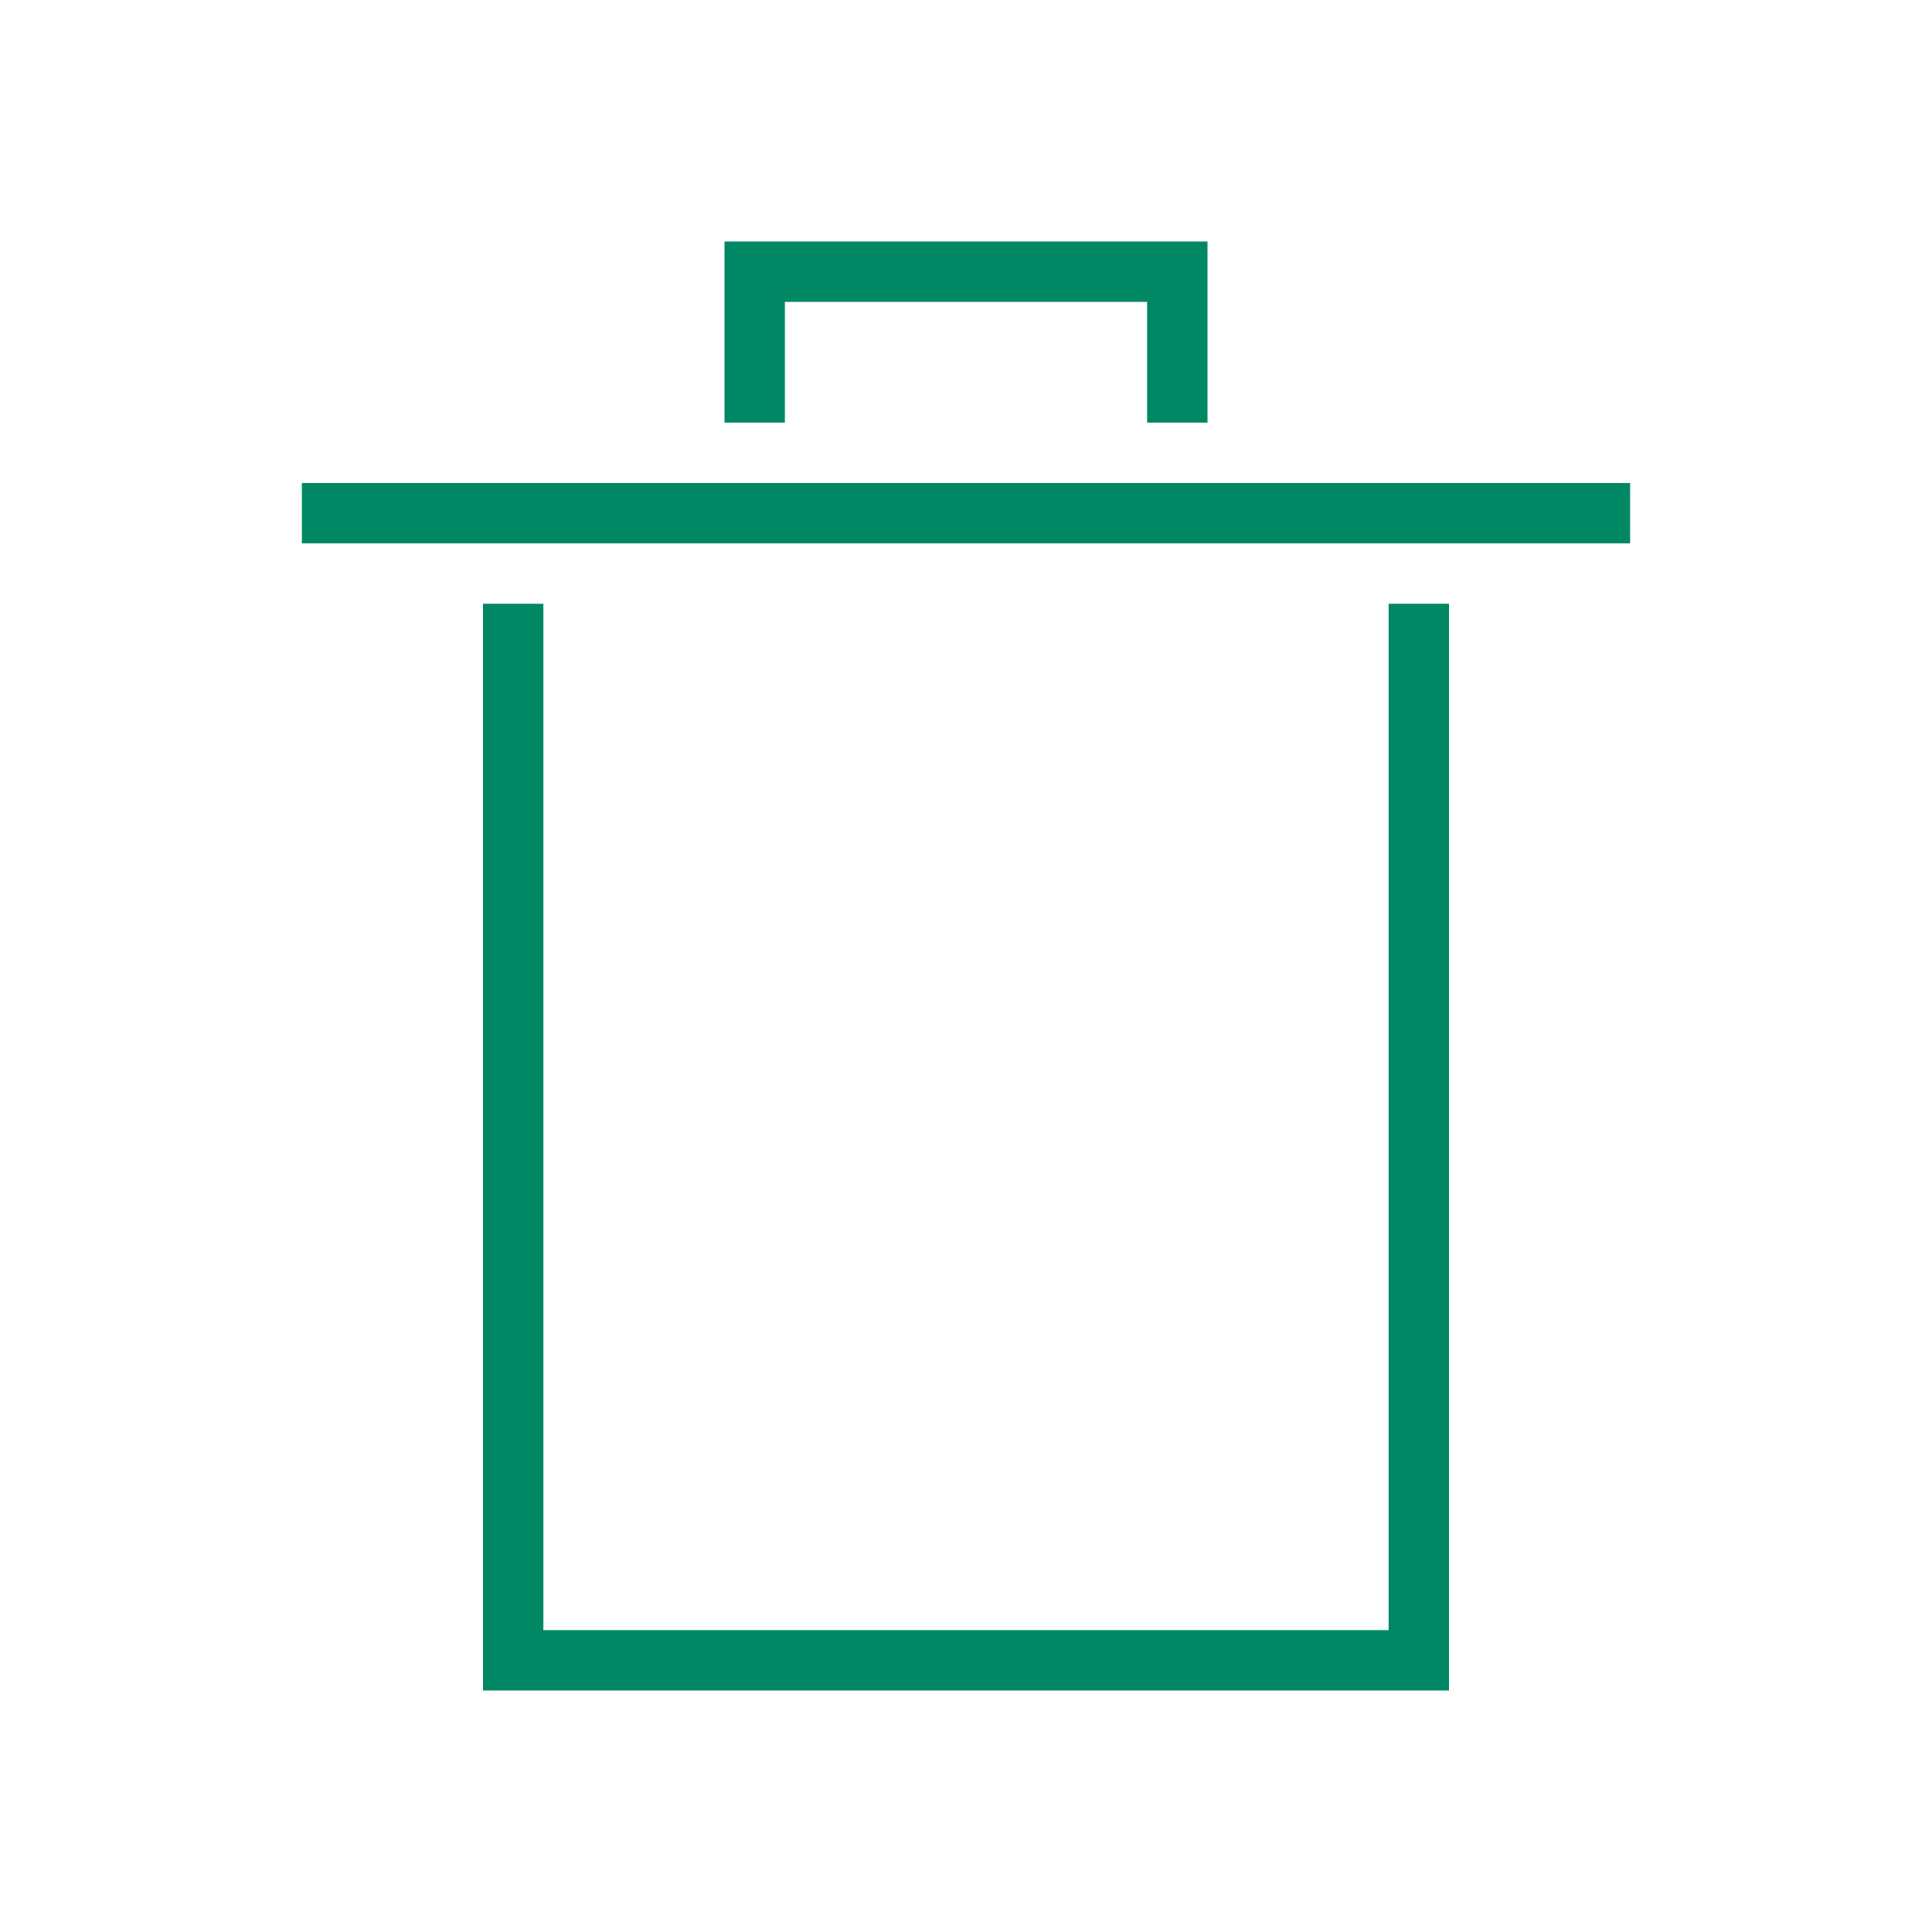
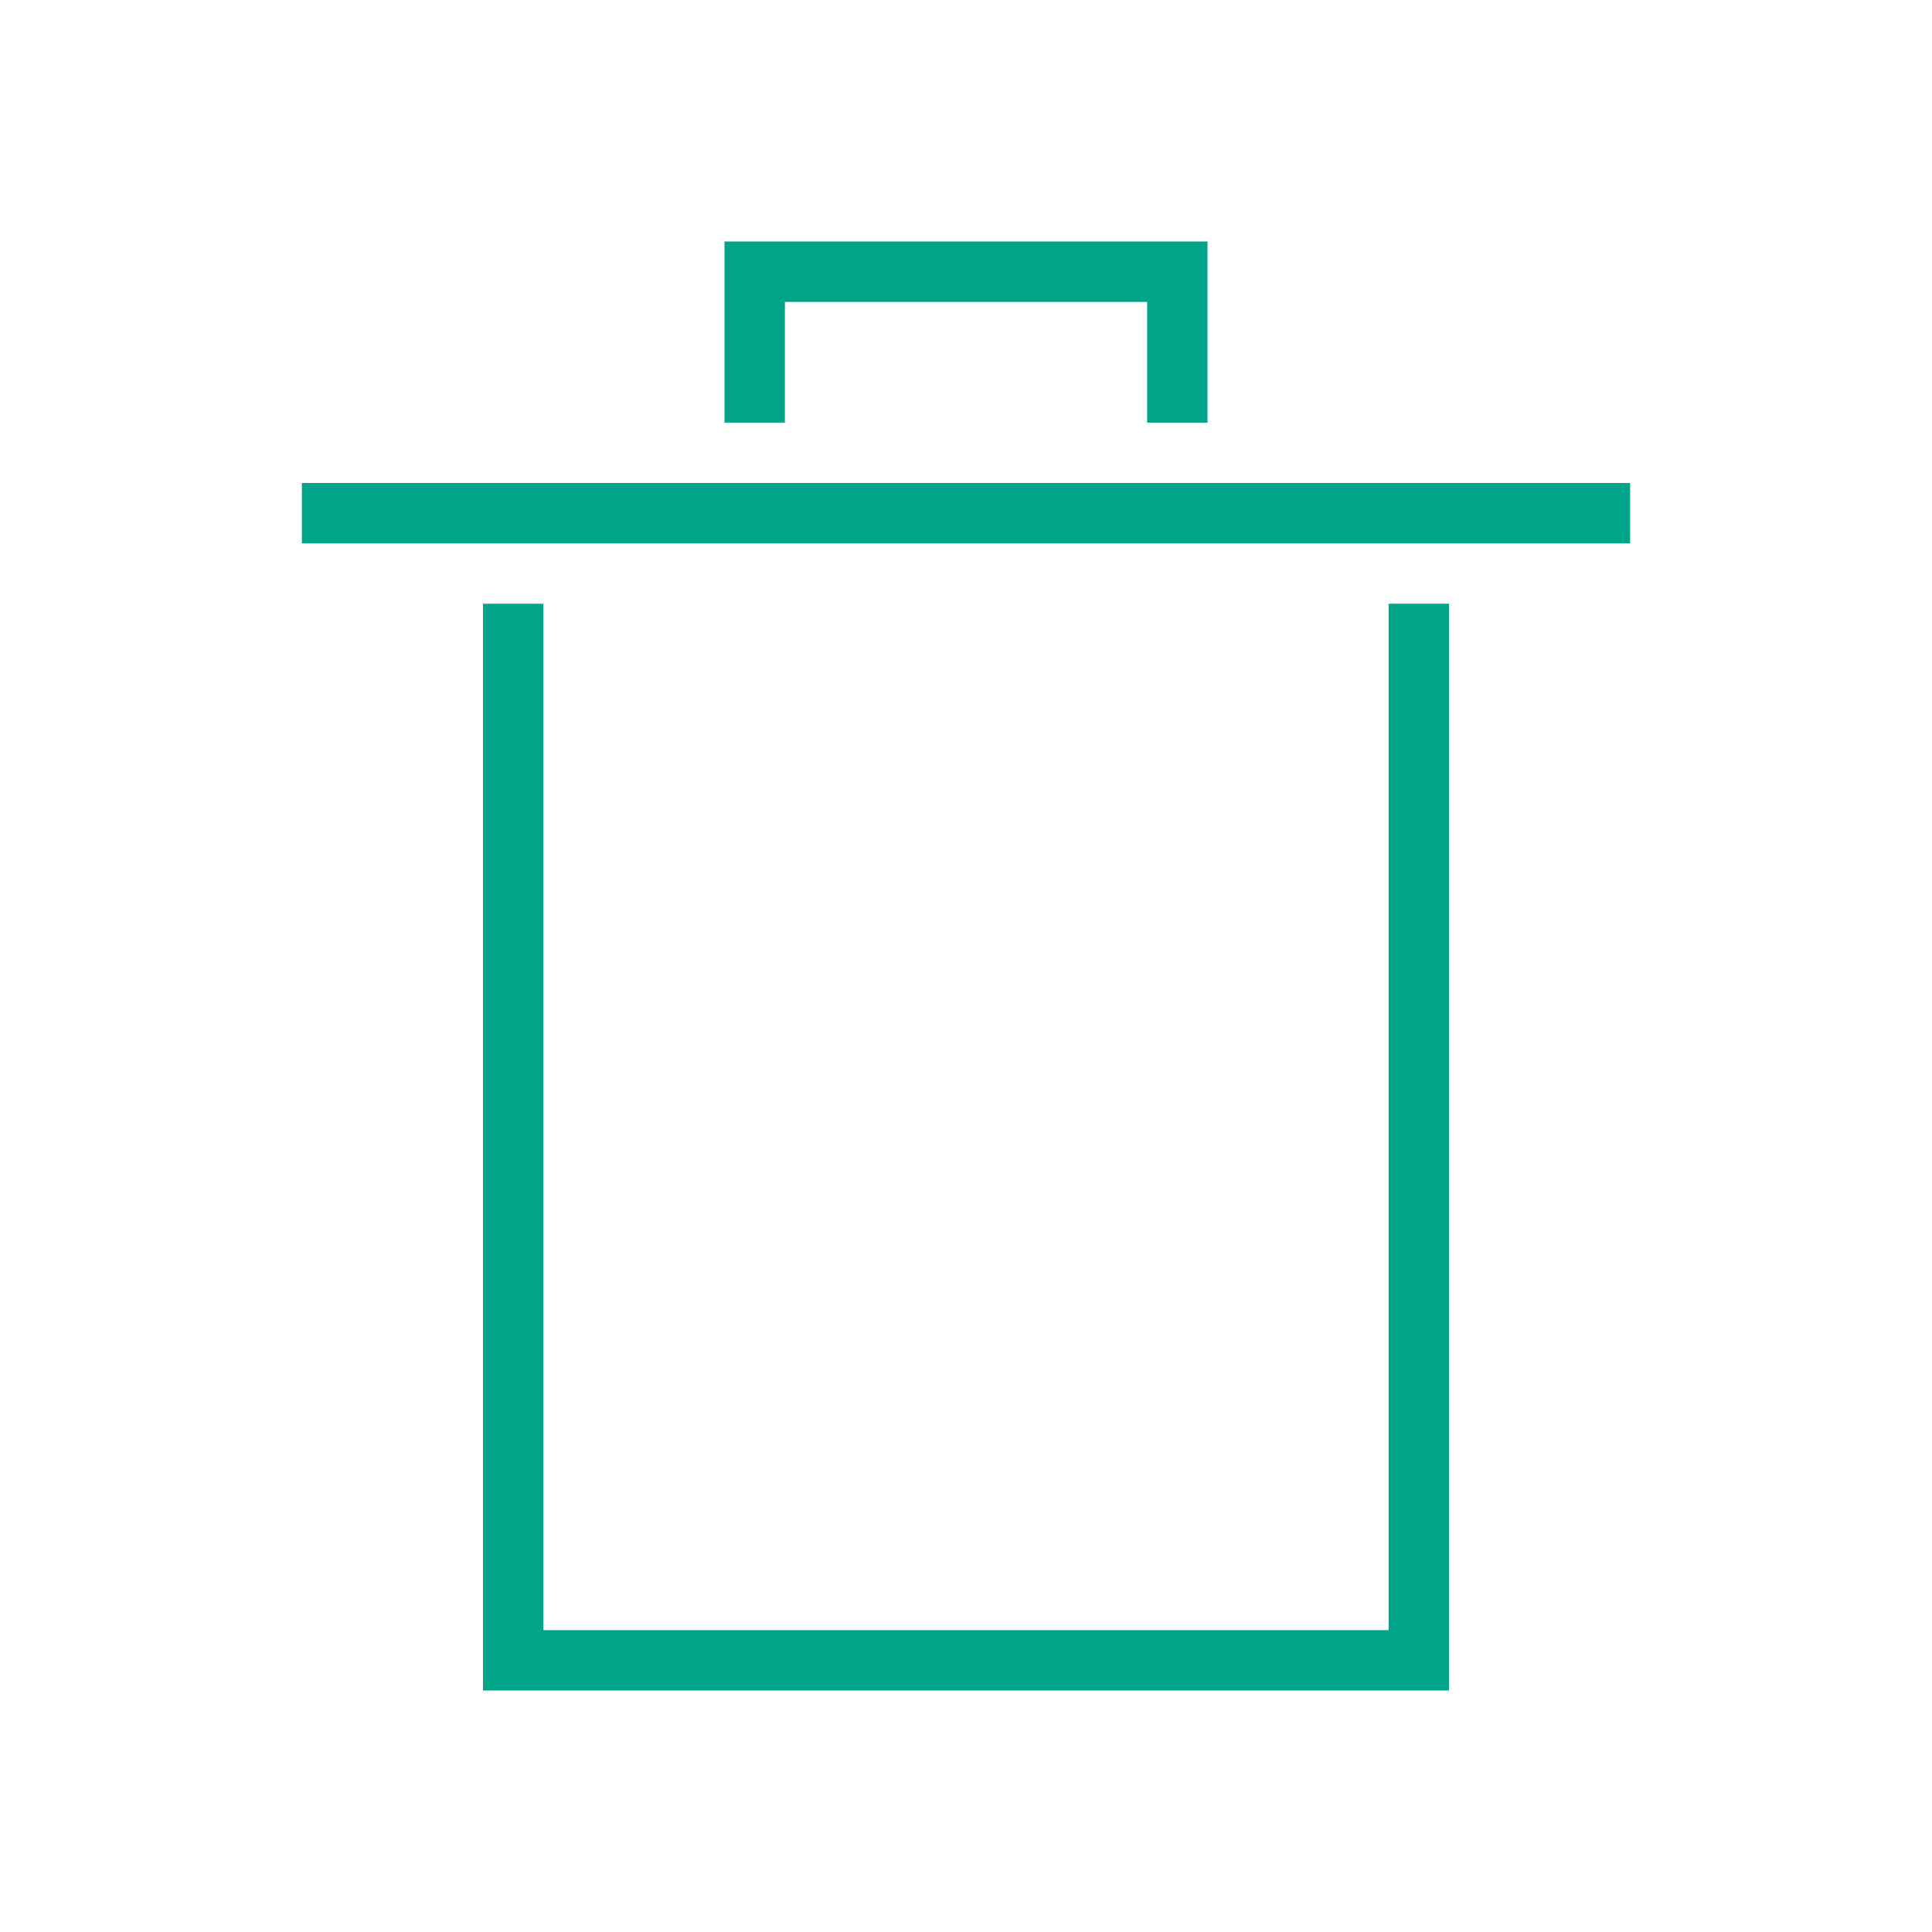
<svg xmlns="http://www.w3.org/2000/svg" id="svg2" viewBox="0 0 32 32" version="1.1" width="32" height="32">
  <defs id="defs15" />
  <style type="text/css" id="current-color-scheme" />
  <g id="22-22-edit-delete" transform="translate(-30.50209)">
    <path id="path9" d="M 0,10 V 32 H 22 V 10 Z" style="fill:none" />
-     <path id="path832" d="m 8,13 v 2 h 1 v -1 h 4 v 1 h 1 v -2 z m -4,3 v 1 h 14 v -1 z m 2,2 V 29 H 16 V 18 H 15 V 28 H 7 V 18 Z" class="ColorScheme-NegativeText" style="color:#da4453;fill:#008864;fill-opacity:1" />
+     <path id="path832" d="m 8,13 v 2 h 1 v -1 h 4 v 1 h 1 v -2 z m -4,3 v 1 h 14 v -1 z m 2,2 V 29 H 16 V 18 H 15 V 28 H 7 V 18 Z" class="ColorScheme-NegativeText" style="color:#da4453;fill:#00a489;fill-opacity:1" />
  </g>
  <g id="edit-delete" transform="translate(-22)">
    <path id="path14" d="M 22,0 V 32 H 54 V 0 Z" style="fill:none" />
-     <path id="path863" d="M 46,10 V 28 H 30 V 10 h 1 V 27 H 45 V 10 Z M 49,8 H 27 V 9 H 49 Z M 42,4 V 7 H 41 V 5 H 35 V 7 H 34 V 4 Z" class="ColorScheme-NegativeText" style="color:#da4453;fill:#008864;fill-opacity:1" />
+     <path id="path863" d="M 46,10 V 28 H 30 V 10 h 1 V 27 H 45 V 10 Z M 49,8 H 27 V 9 H 49 Z M 42,4 V 7 H 41 V 5 H 35 V 7 H 34 V 4 Z" class="ColorScheme-NegativeText" style="color:#da4453;fill:#00a489;fill-opacity:1" />
  </g>
  <g id="16-16-edit-delete" transform="translate(-30.50209)">
    <path id="rect925" d="M -16,16 H 0 v 16 h -16 z" style="fill:none" />
-     <path id="path915" d="m -11,18 v 2 h 1 v -1 h 4 v 1 h 1 v -2 h -5 z m -3,3 v 1 h 2 v 8 h 8 v -8 h 2 v -1 z m 3,1 h 6 v 7 h -6 z" class="ColorScheme-NegativeText" style="color:#da4453;fill:#008864;fill-opacity:1" />
+     <path id="path915" d="m -11,18 v 2 h 1 v -1 h 4 v 1 h 1 v -2 h -5 z m -3,3 v 1 h 2 v 8 h 8 v -8 h 2 v -1 z m 3,1 h 6 v 7 h -6 z" class="ColorScheme-NegativeText" style="color:#da4453;fill:#00a489;fill-opacity:1" />
  </g>
</svg>
